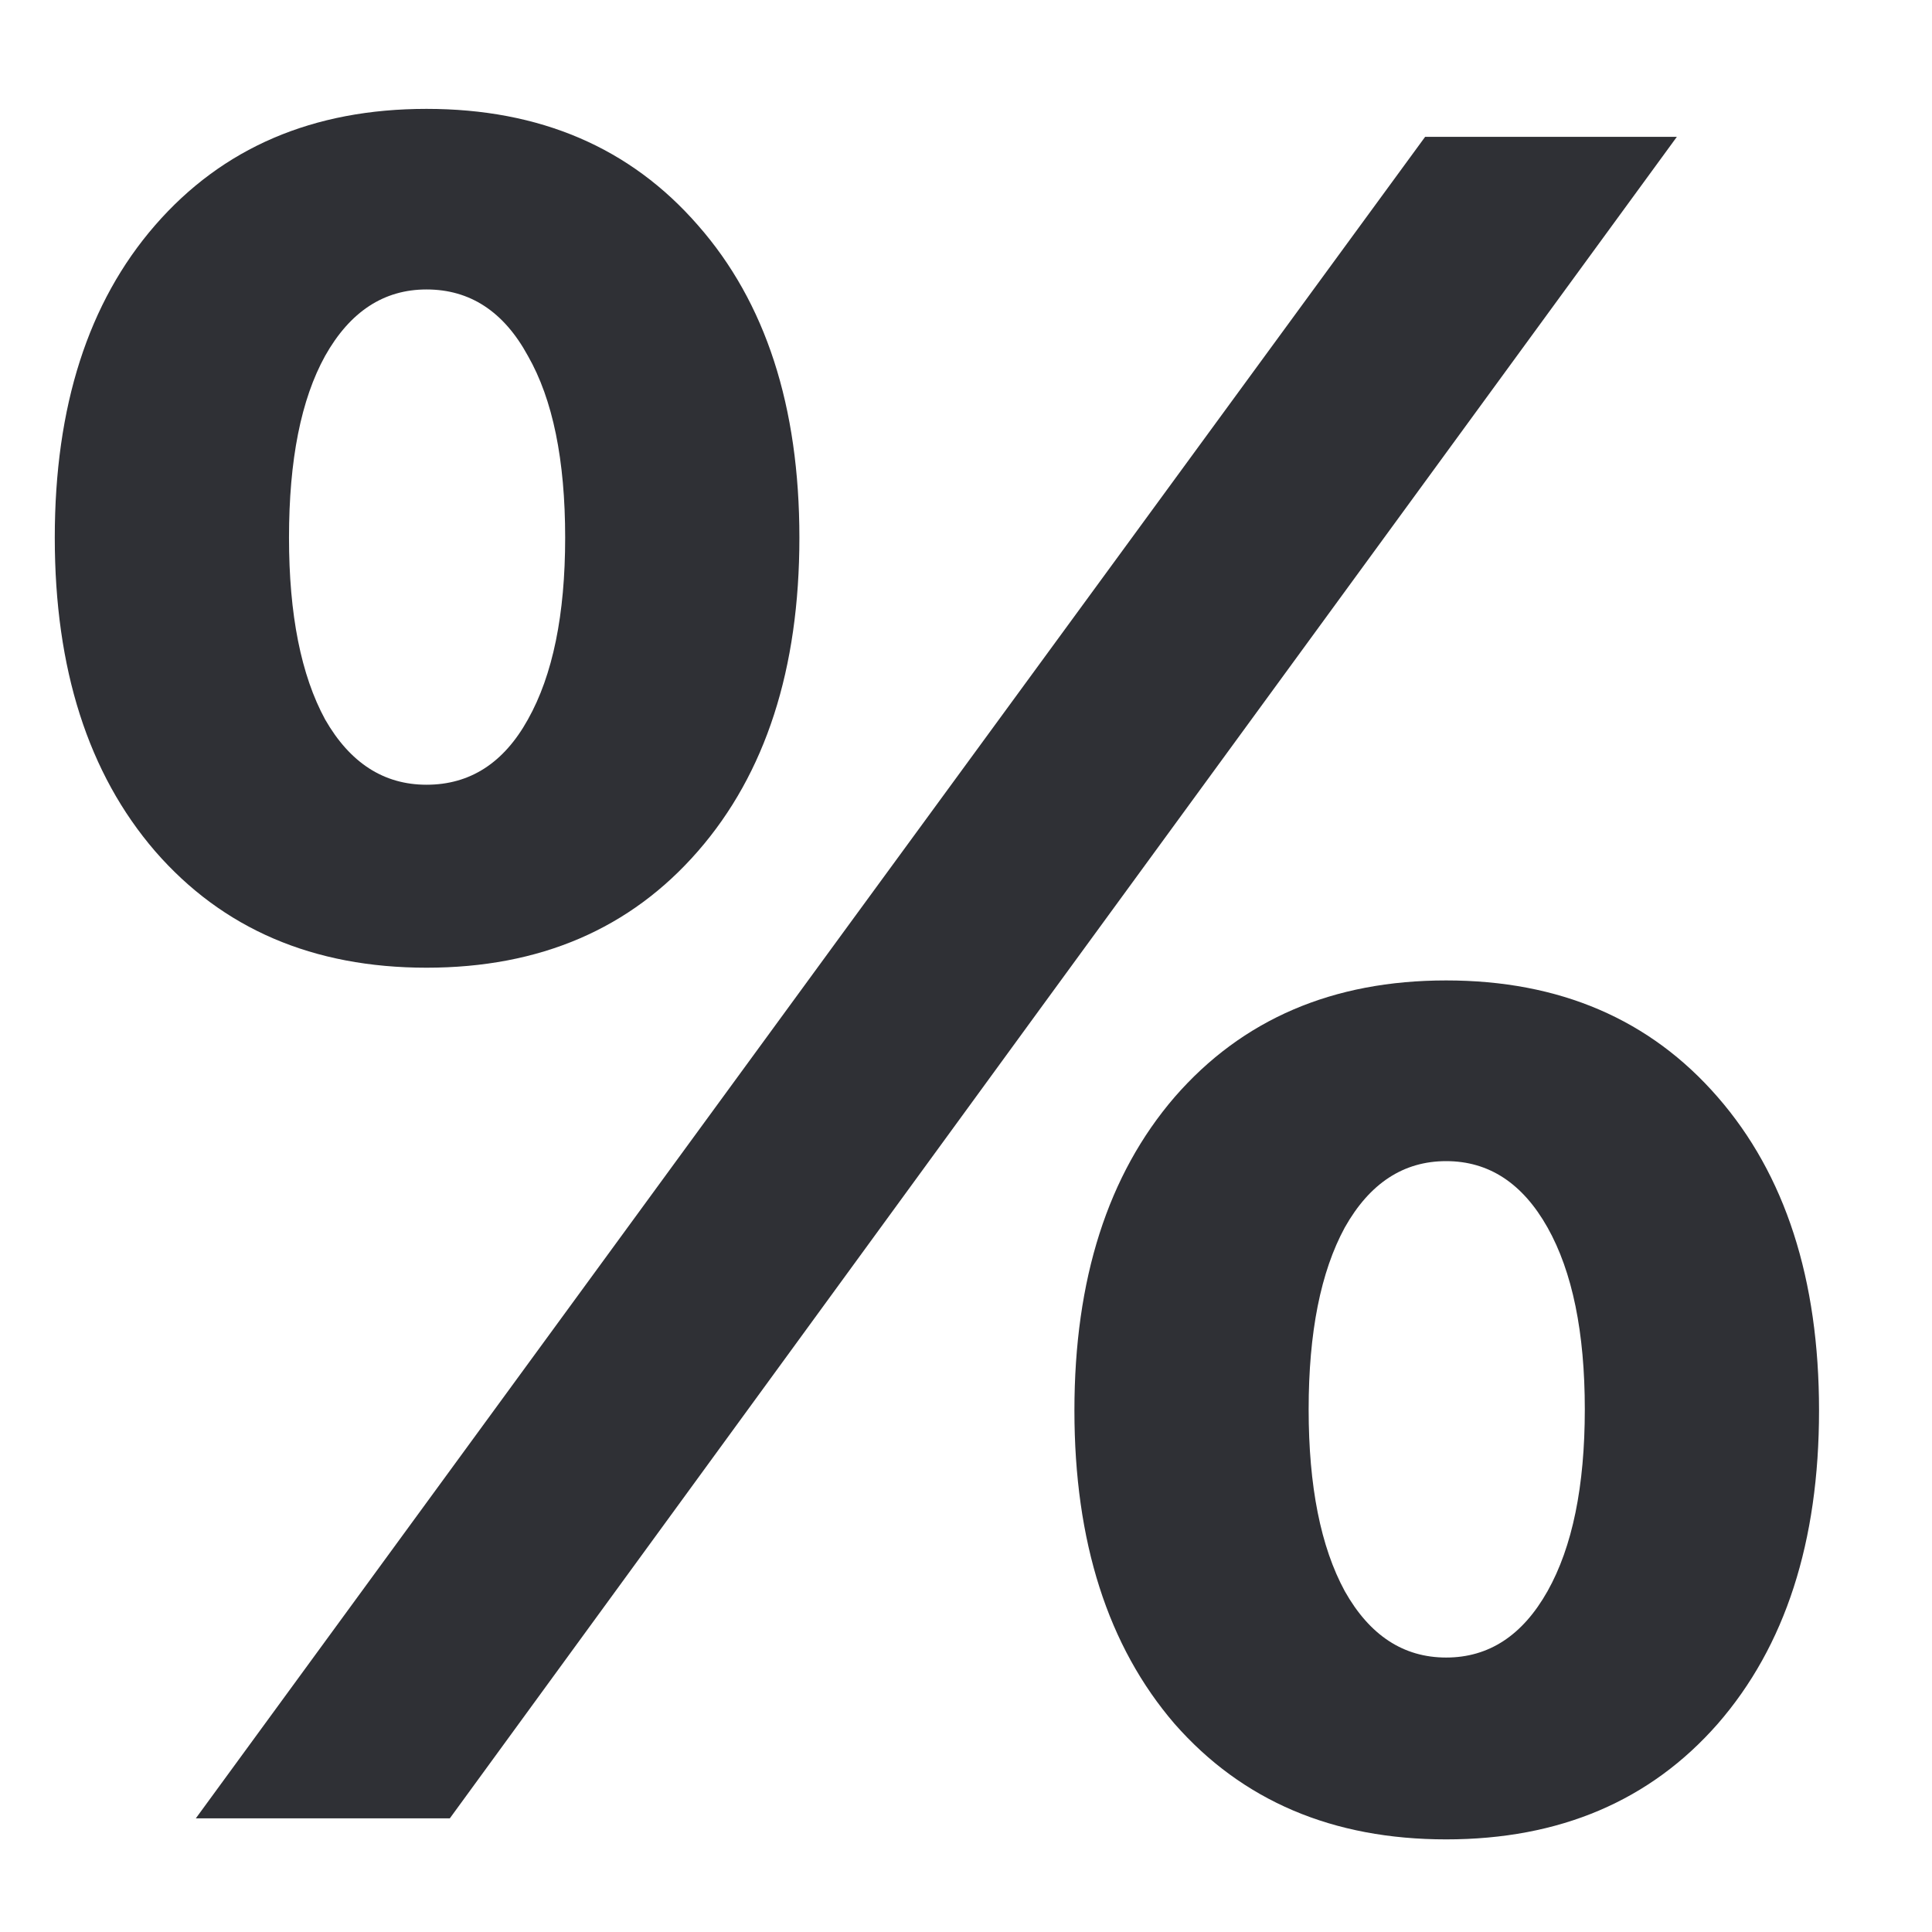
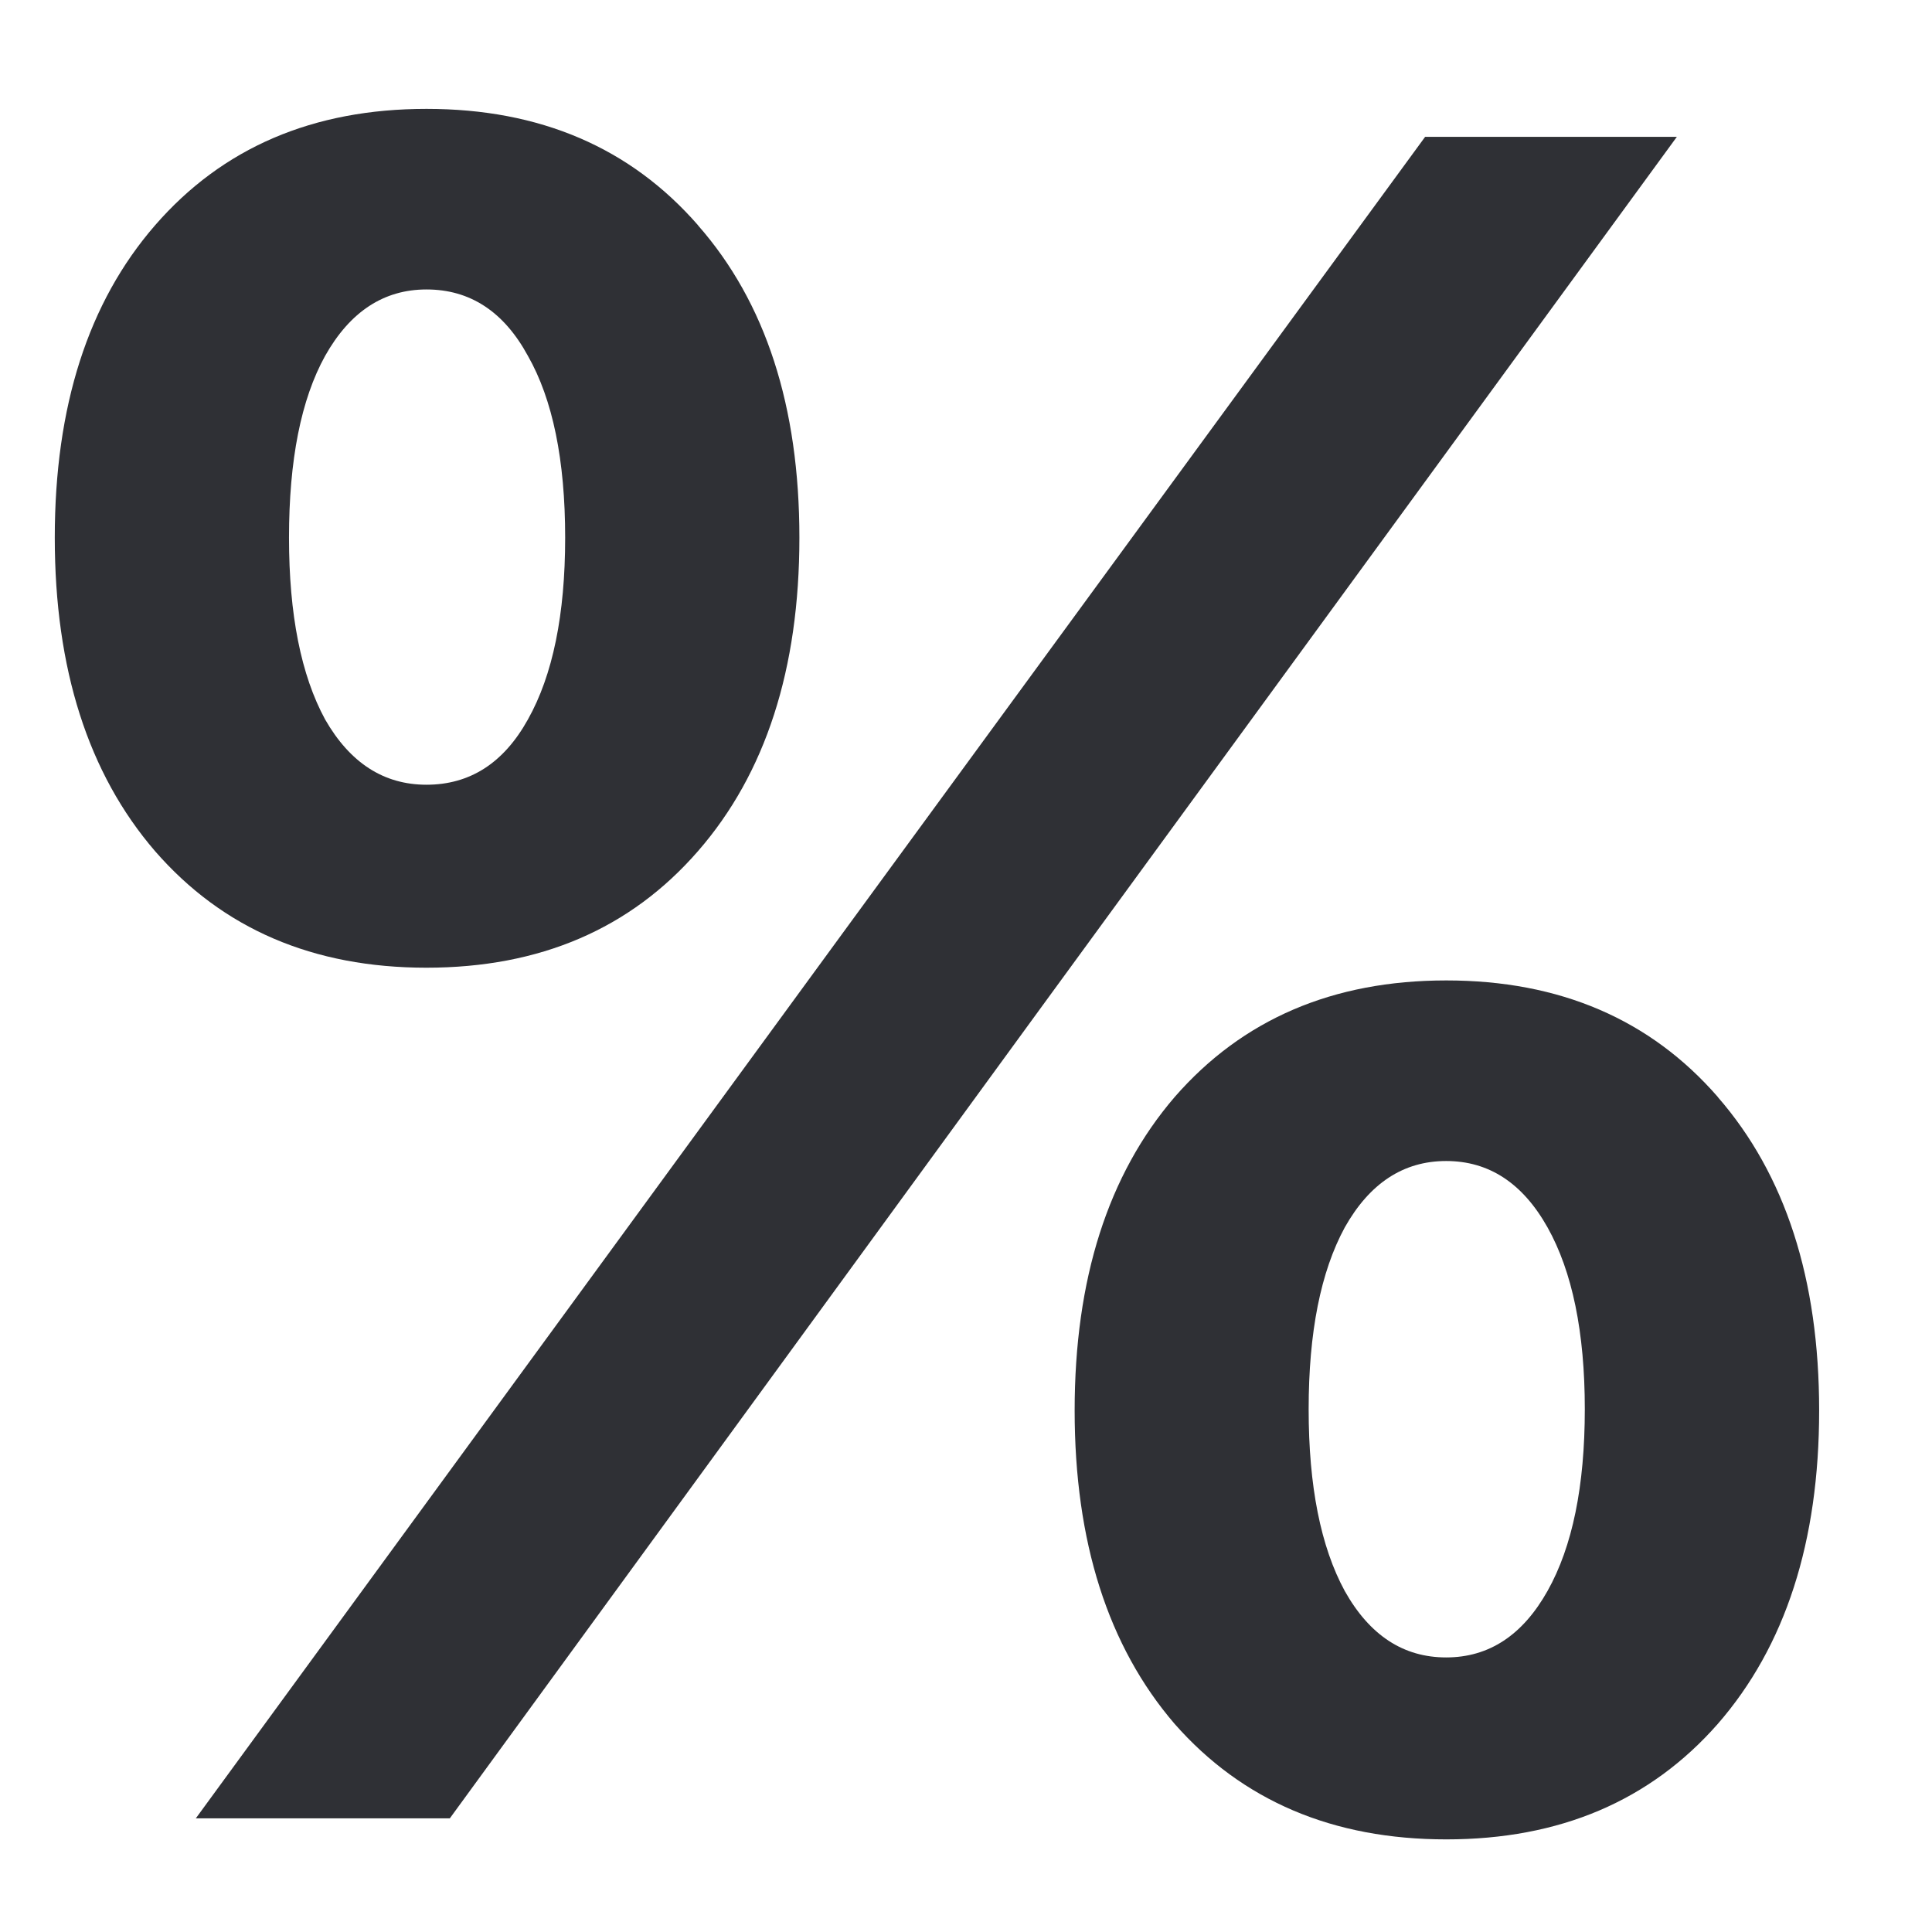
- <svg xmlns="http://www.w3.org/2000/svg" width="17" height="17" viewBox="0 0 17 17" fill="none">
-   <path d="M6.142 1.983C6.737 2.66 7.034 3.576 7.034 4.731C7.034 5.886 6.737 6.806 6.142 7.489C5.547 8.173 4.751 8.515 3.753 8.515C2.755 8.515 1.958 8.173 1.364 7.489C0.776 6.806 0.482 5.886 0.482 4.731C0.482 3.576 0.776 2.66 1.364 1.983C1.958 1.299 2.755 0.958 3.753 0.958C4.751 0.958 5.547 1.299 6.142 1.983ZM3.753 6.905C4.136 6.905 4.433 6.713 4.645 6.331C4.864 5.941 4.973 5.408 4.973 4.731C4.973 4.047 4.864 3.514 4.645 3.131C4.433 2.742 4.136 2.547 3.753 2.547C3.377 2.547 3.08 2.742 2.861 3.131C2.649 3.514 2.543 4.047 2.543 4.731C2.543 5.408 2.649 5.941 2.861 6.331C3.08 6.713 3.377 6.905 3.753 6.905ZM3.958 16H1.723L7.455 8.156L12.54 1.204H14.755L9.177 8.843L3.958 16ZM15.114 9.653C15.709 10.336 16.006 11.256 16.006 12.411C16.006 13.566 15.709 14.486 15.114 15.169C14.52 15.846 13.723 16.185 12.725 16.185C11.727 16.185 10.931 15.846 10.336 15.169C9.748 14.486 9.454 13.566 9.454 12.411C9.454 11.256 9.748 10.336 10.336 9.653C10.931 8.969 11.727 8.627 12.725 8.627C13.723 8.627 14.52 8.969 15.114 9.653ZM11.833 14.001C12.052 14.39 12.349 14.585 12.725 14.585C13.101 14.585 13.398 14.39 13.617 14.001C13.836 13.611 13.945 13.078 13.945 12.401C13.945 11.724 13.836 11.191 13.617 10.801C13.398 10.412 13.101 10.217 12.725 10.217C12.349 10.217 12.052 10.412 11.833 10.801C11.621 11.191 11.515 11.724 11.515 12.401C11.515 13.078 11.621 13.611 11.833 14.001Z" fill="#2F3035" />
+ <svg xmlns="http://www.w3.org/2000/svg" width="17" height="17" fill="none">
+   <path d="M6.142 1.983c.595.677.892 1.593.892 2.748 0 1.155-.297 2.075-.892 2.758-.595.684-1.391 1.026-2.39 1.026-.997 0-1.793-.342-2.388-1.026C.776 6.806.482 5.886.482 4.731s.294-2.071.882-2.748C1.958 1.299 2.754.958 3.753.958c.998 0 1.794.341 2.39 1.025zm-2.39 4.922c.384 0 .681-.192.893-.574.219-.39.328-.923.328-1.6 0-.684-.11-1.217-.328-1.6-.212-.39-.51-.584-.892-.584-.376 0-.673.195-.892.584-.212.383-.318.916-.318 1.6 0 .677.106 1.21.318 1.6.219.382.516.574.892.574zM3.959 16H1.723l5.732-7.844 5.085-6.952h2.215L9.177 8.843 3.958 16zm11.156-6.347c.595.683.892 1.603.892 2.758s-.297 2.075-.892 2.758c-.595.677-1.39 1.016-2.389 1.016-.998 0-1.794-.339-2.39-1.016-.587-.683-.88-1.603-.88-2.758s.293-2.075.88-2.758c.596-.684 1.392-1.026 2.39-1.026.998 0 1.795.342 2.39 1.026zM11.833 14c.219.39.516.584.892.584s.673-.195.892-.585c.219-.39.328-.922.328-1.6 0-.676-.11-1.21-.328-1.599-.219-.39-.516-.584-.892-.584s-.673.195-.892.584c-.212.39-.318.923-.318 1.6s.106 1.21.318 1.6z" fill="#2F3035" />
</svg>
